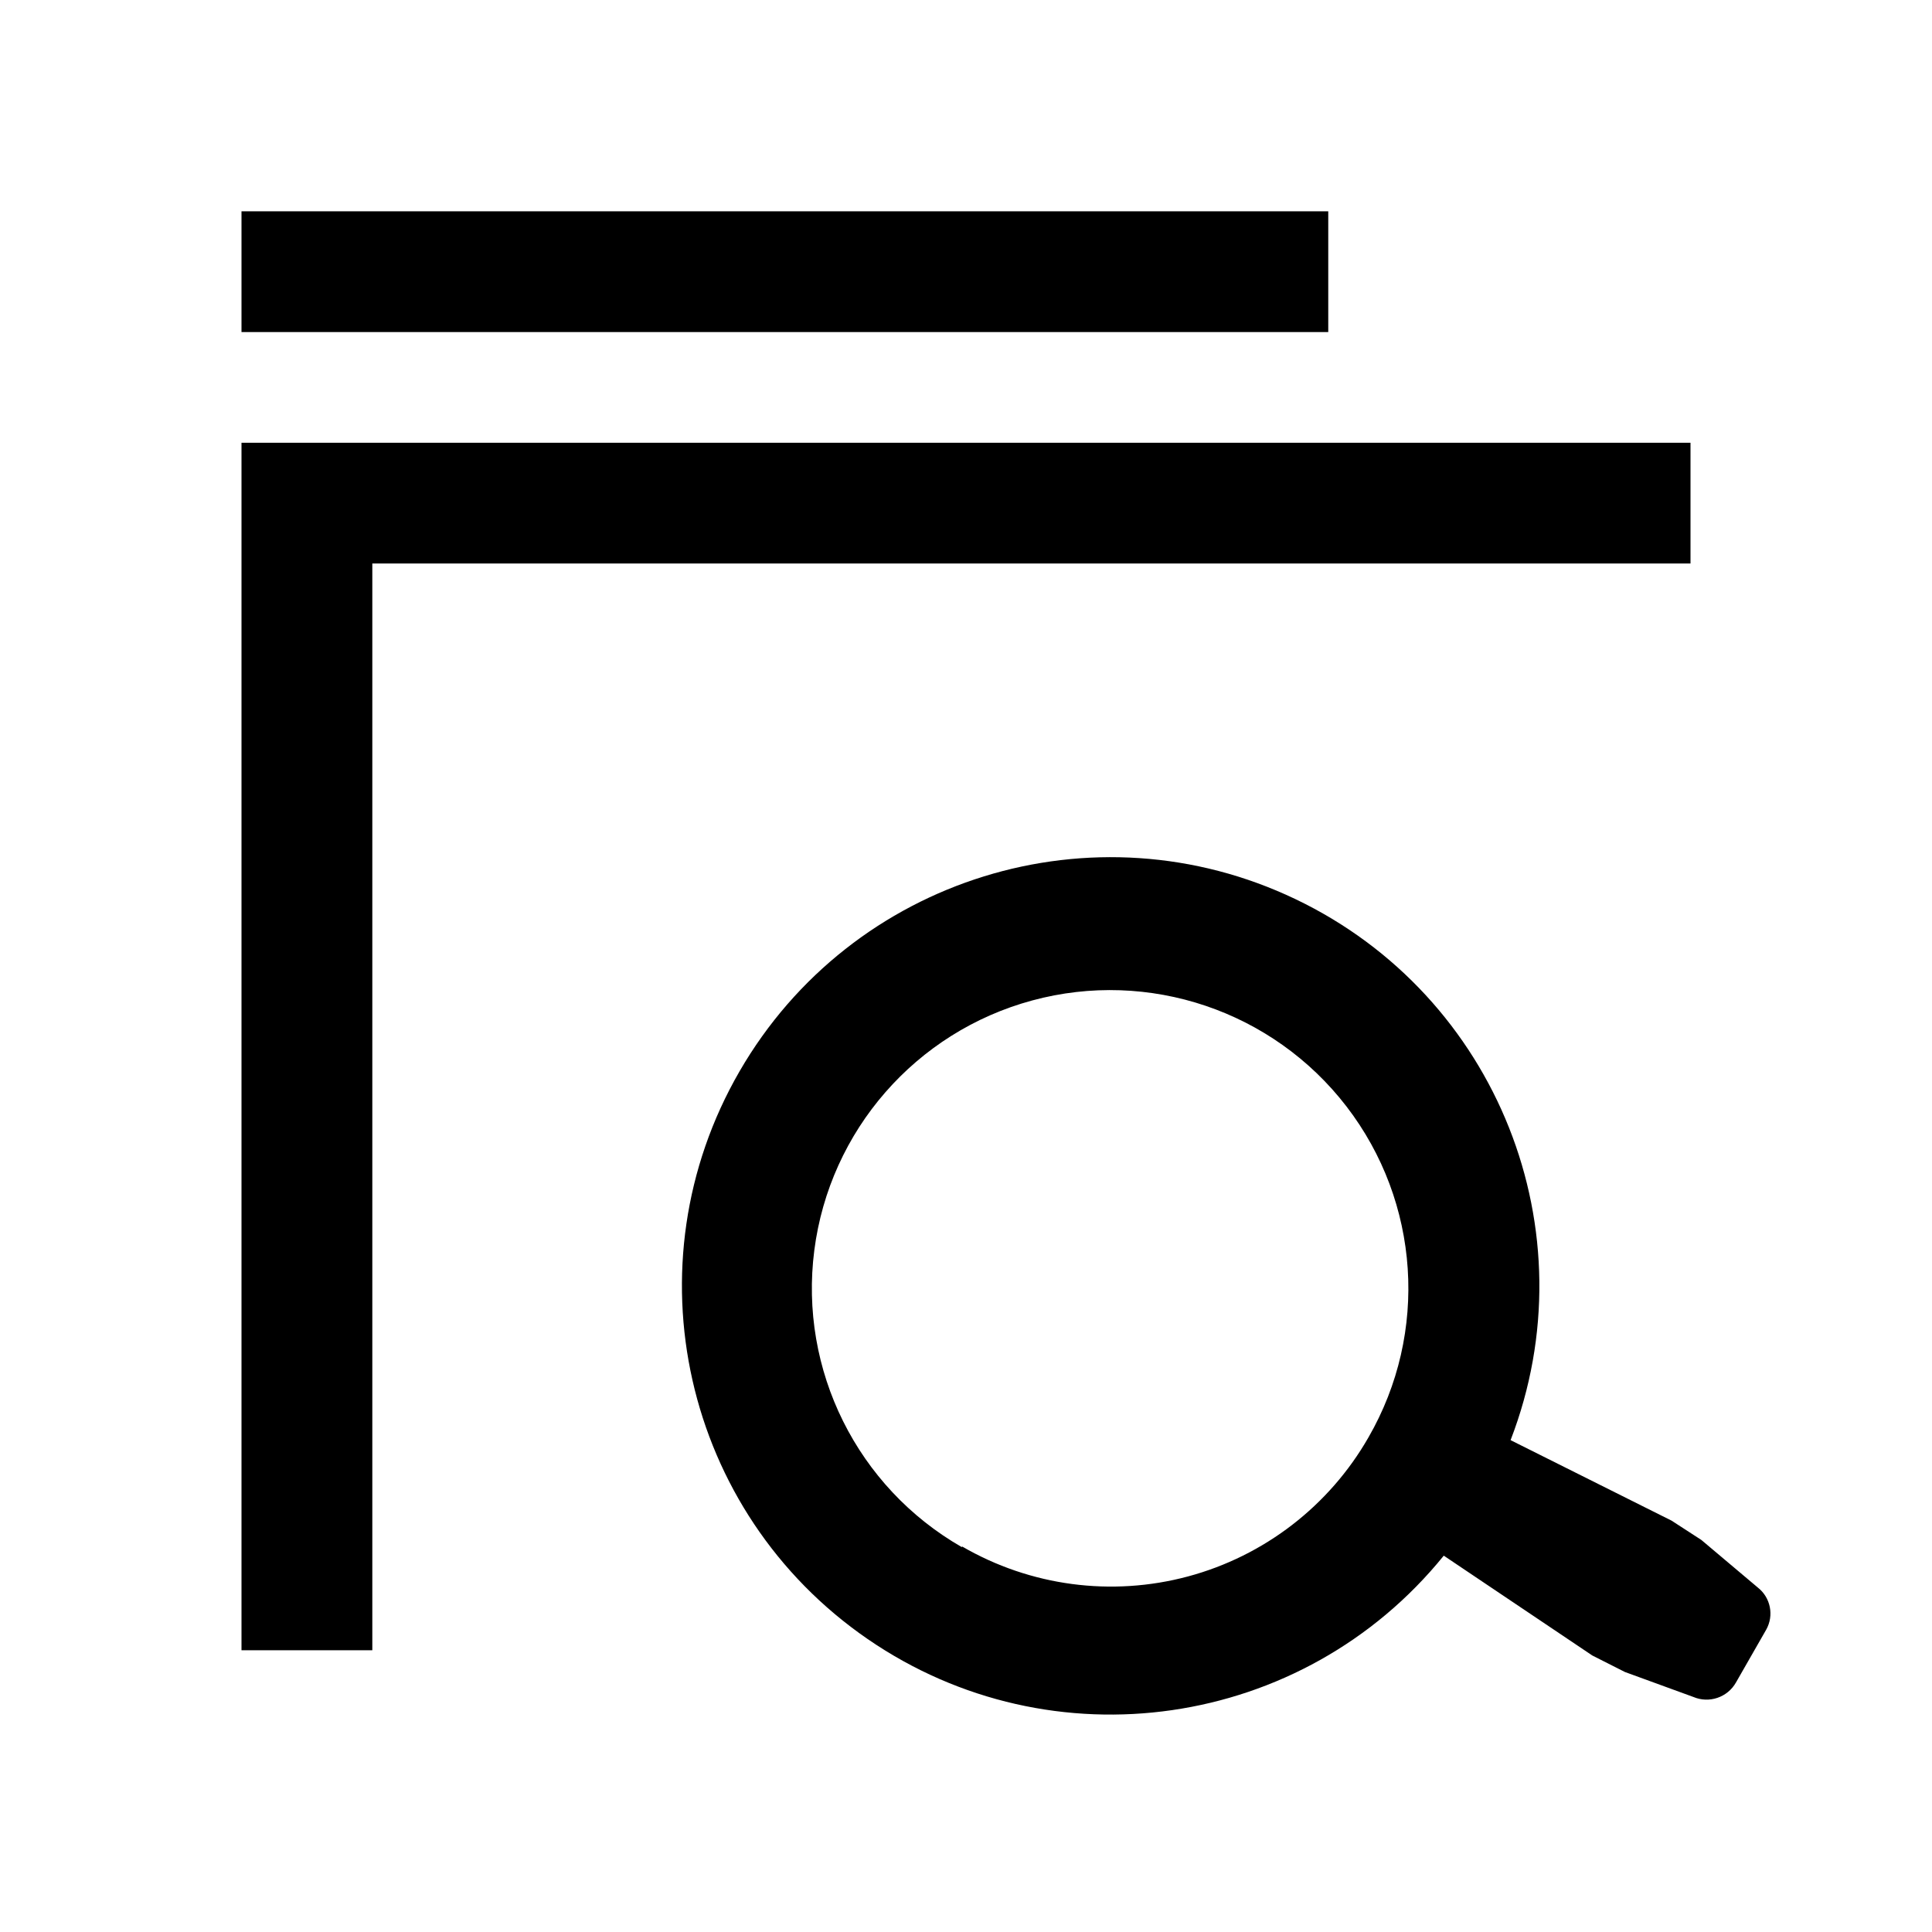
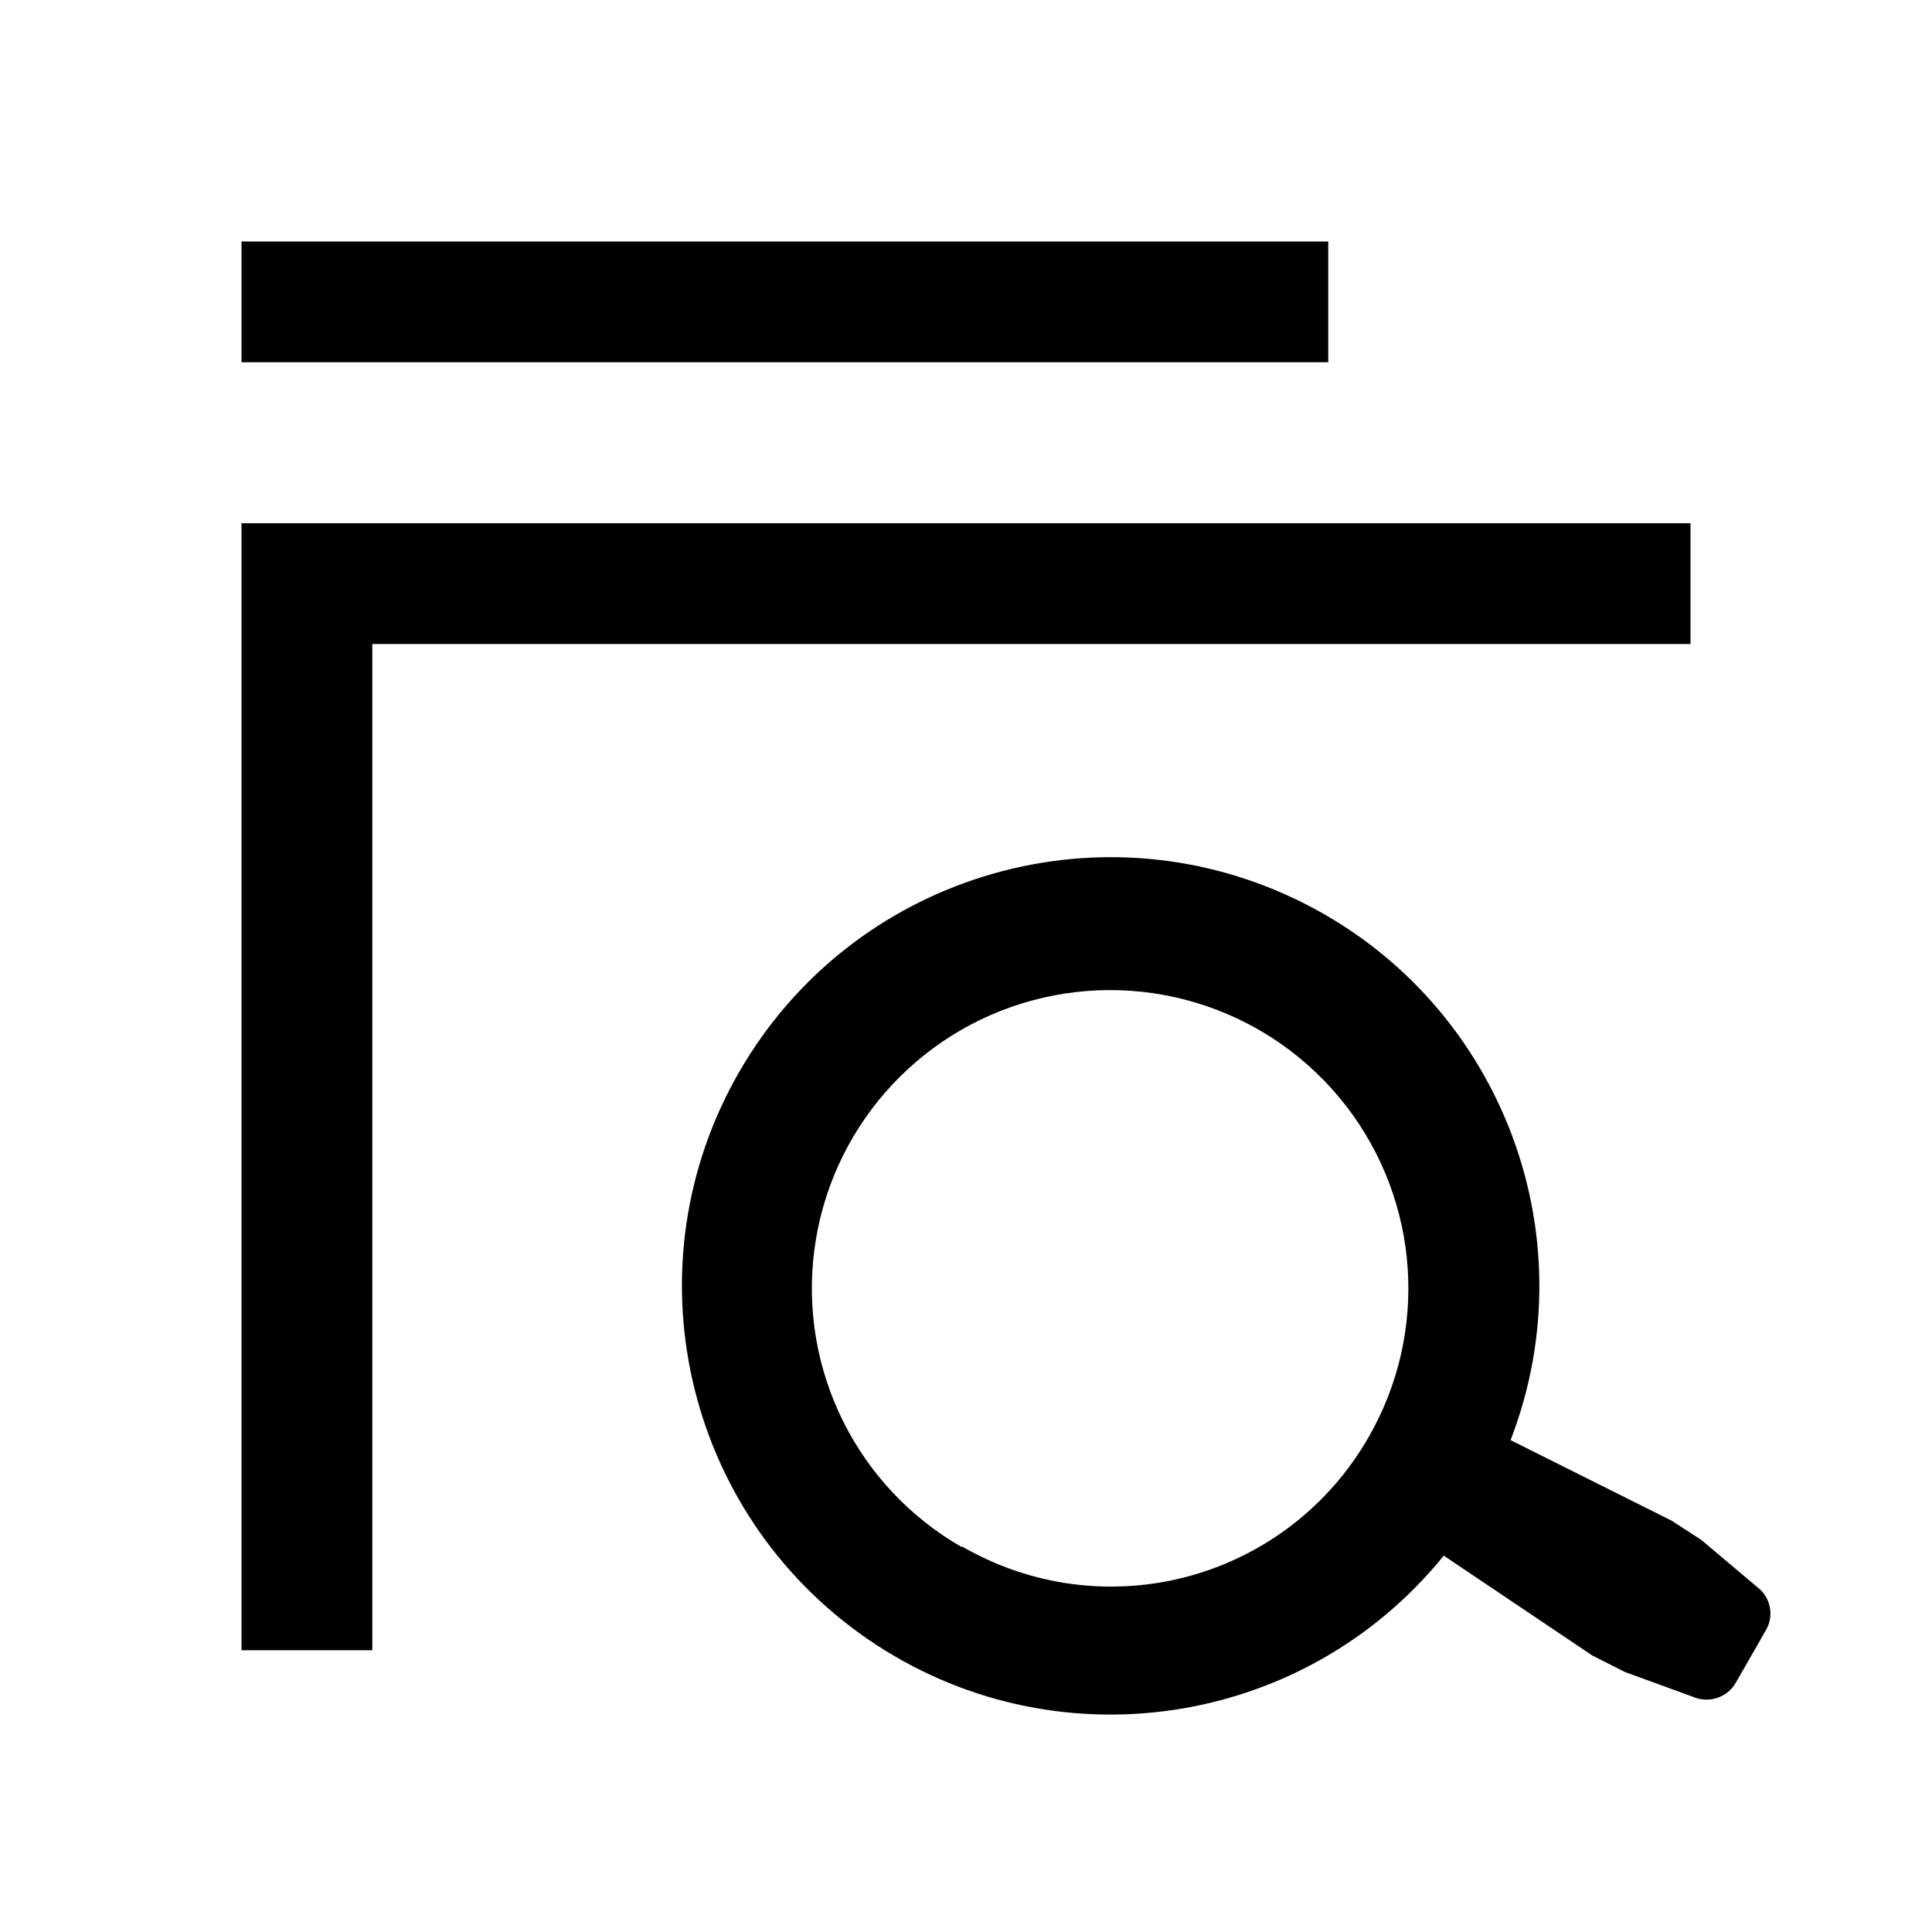
<svg xmlns="http://www.w3.org/2000/svg" viewBox="0 0 48 48">
-   <g id="Layer_2" data-name="Layer 2">
-     <g id="Icons">
-       <g id="icon_category-search">
-         <rect id="container" width="48" height="48" fill="#065dba" fill-opacity="0" opacity="0" />
-         <g id="glass">
-           <path d="M43.67,39.44l-1.4-1.18-.74-.48-4-2a10.65,10.65,0,1,0-1.66,2.87l3.69,2.48.81.41,1.7.62a.84.84,0,0,0,1.06-.36l.75-1.31A.82.82,0,0,0,43.67,39.44Zm-19.77-1A7.41,7.41,0,1,1,34,35.71,7.37,7.37,0,0,1,23.9,38.42Z" />
-         </g>
-         <g id="category">
-           <path d="M33,5.25H6v3H33ZM6,11V41H9.25V14H42V11Z" />
-         </g>
-       </g>
-     </g>
+   <g class="icon-category-search">
+     <path class="icon-category-search__glass" d="M43.67,39.44l-1.4-1.18-.74-.48-4-2a10.65,10.65,0,1,0-1.66,2.87l3.69,2.48.81.41,1.7.62a.84.84,0,0,0,1.06-.36l.75-1.31A.82.82,0,0,0,43.67,39.44Zm-19.77-1A7.41,7.41,0,1,1,34,35.71,7.37,7.37,0,0,1,23.9,38.42Z" />
+     <path class="icon-category-search__box" d="M33,6H6V9H33ZM6,13V41H9.25V16H42V13Z" />
  </g>
</svg>
